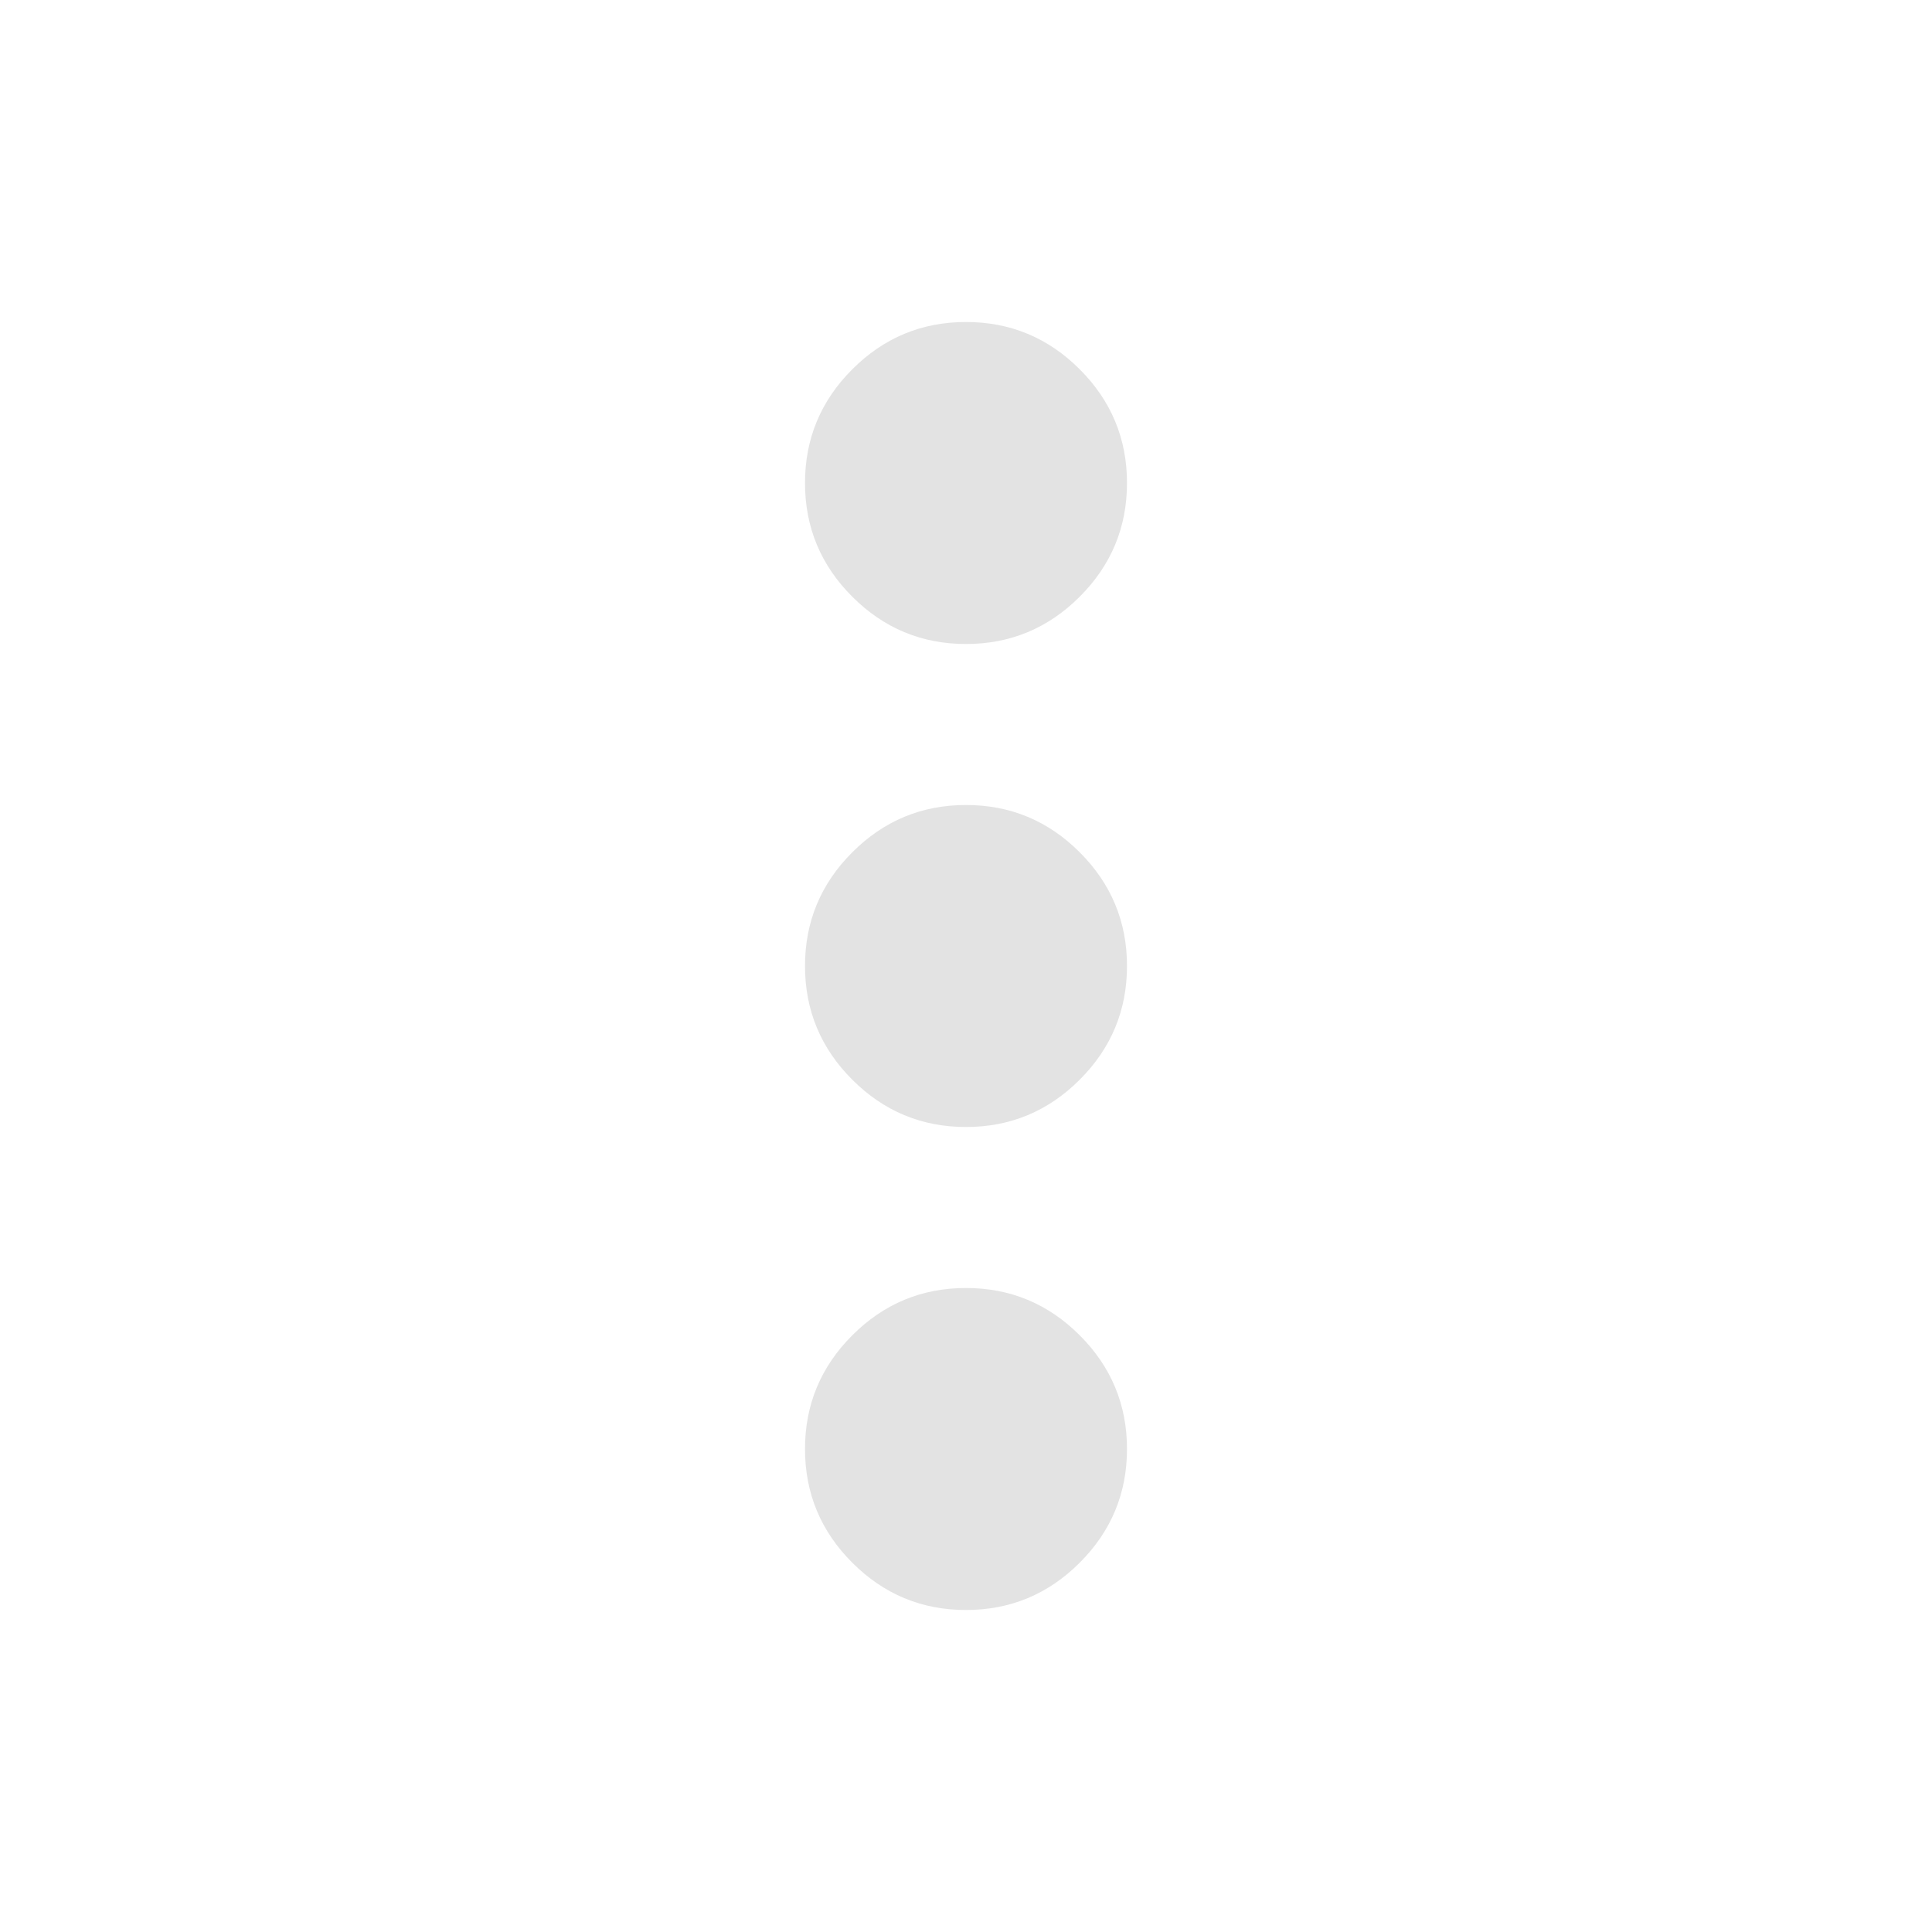
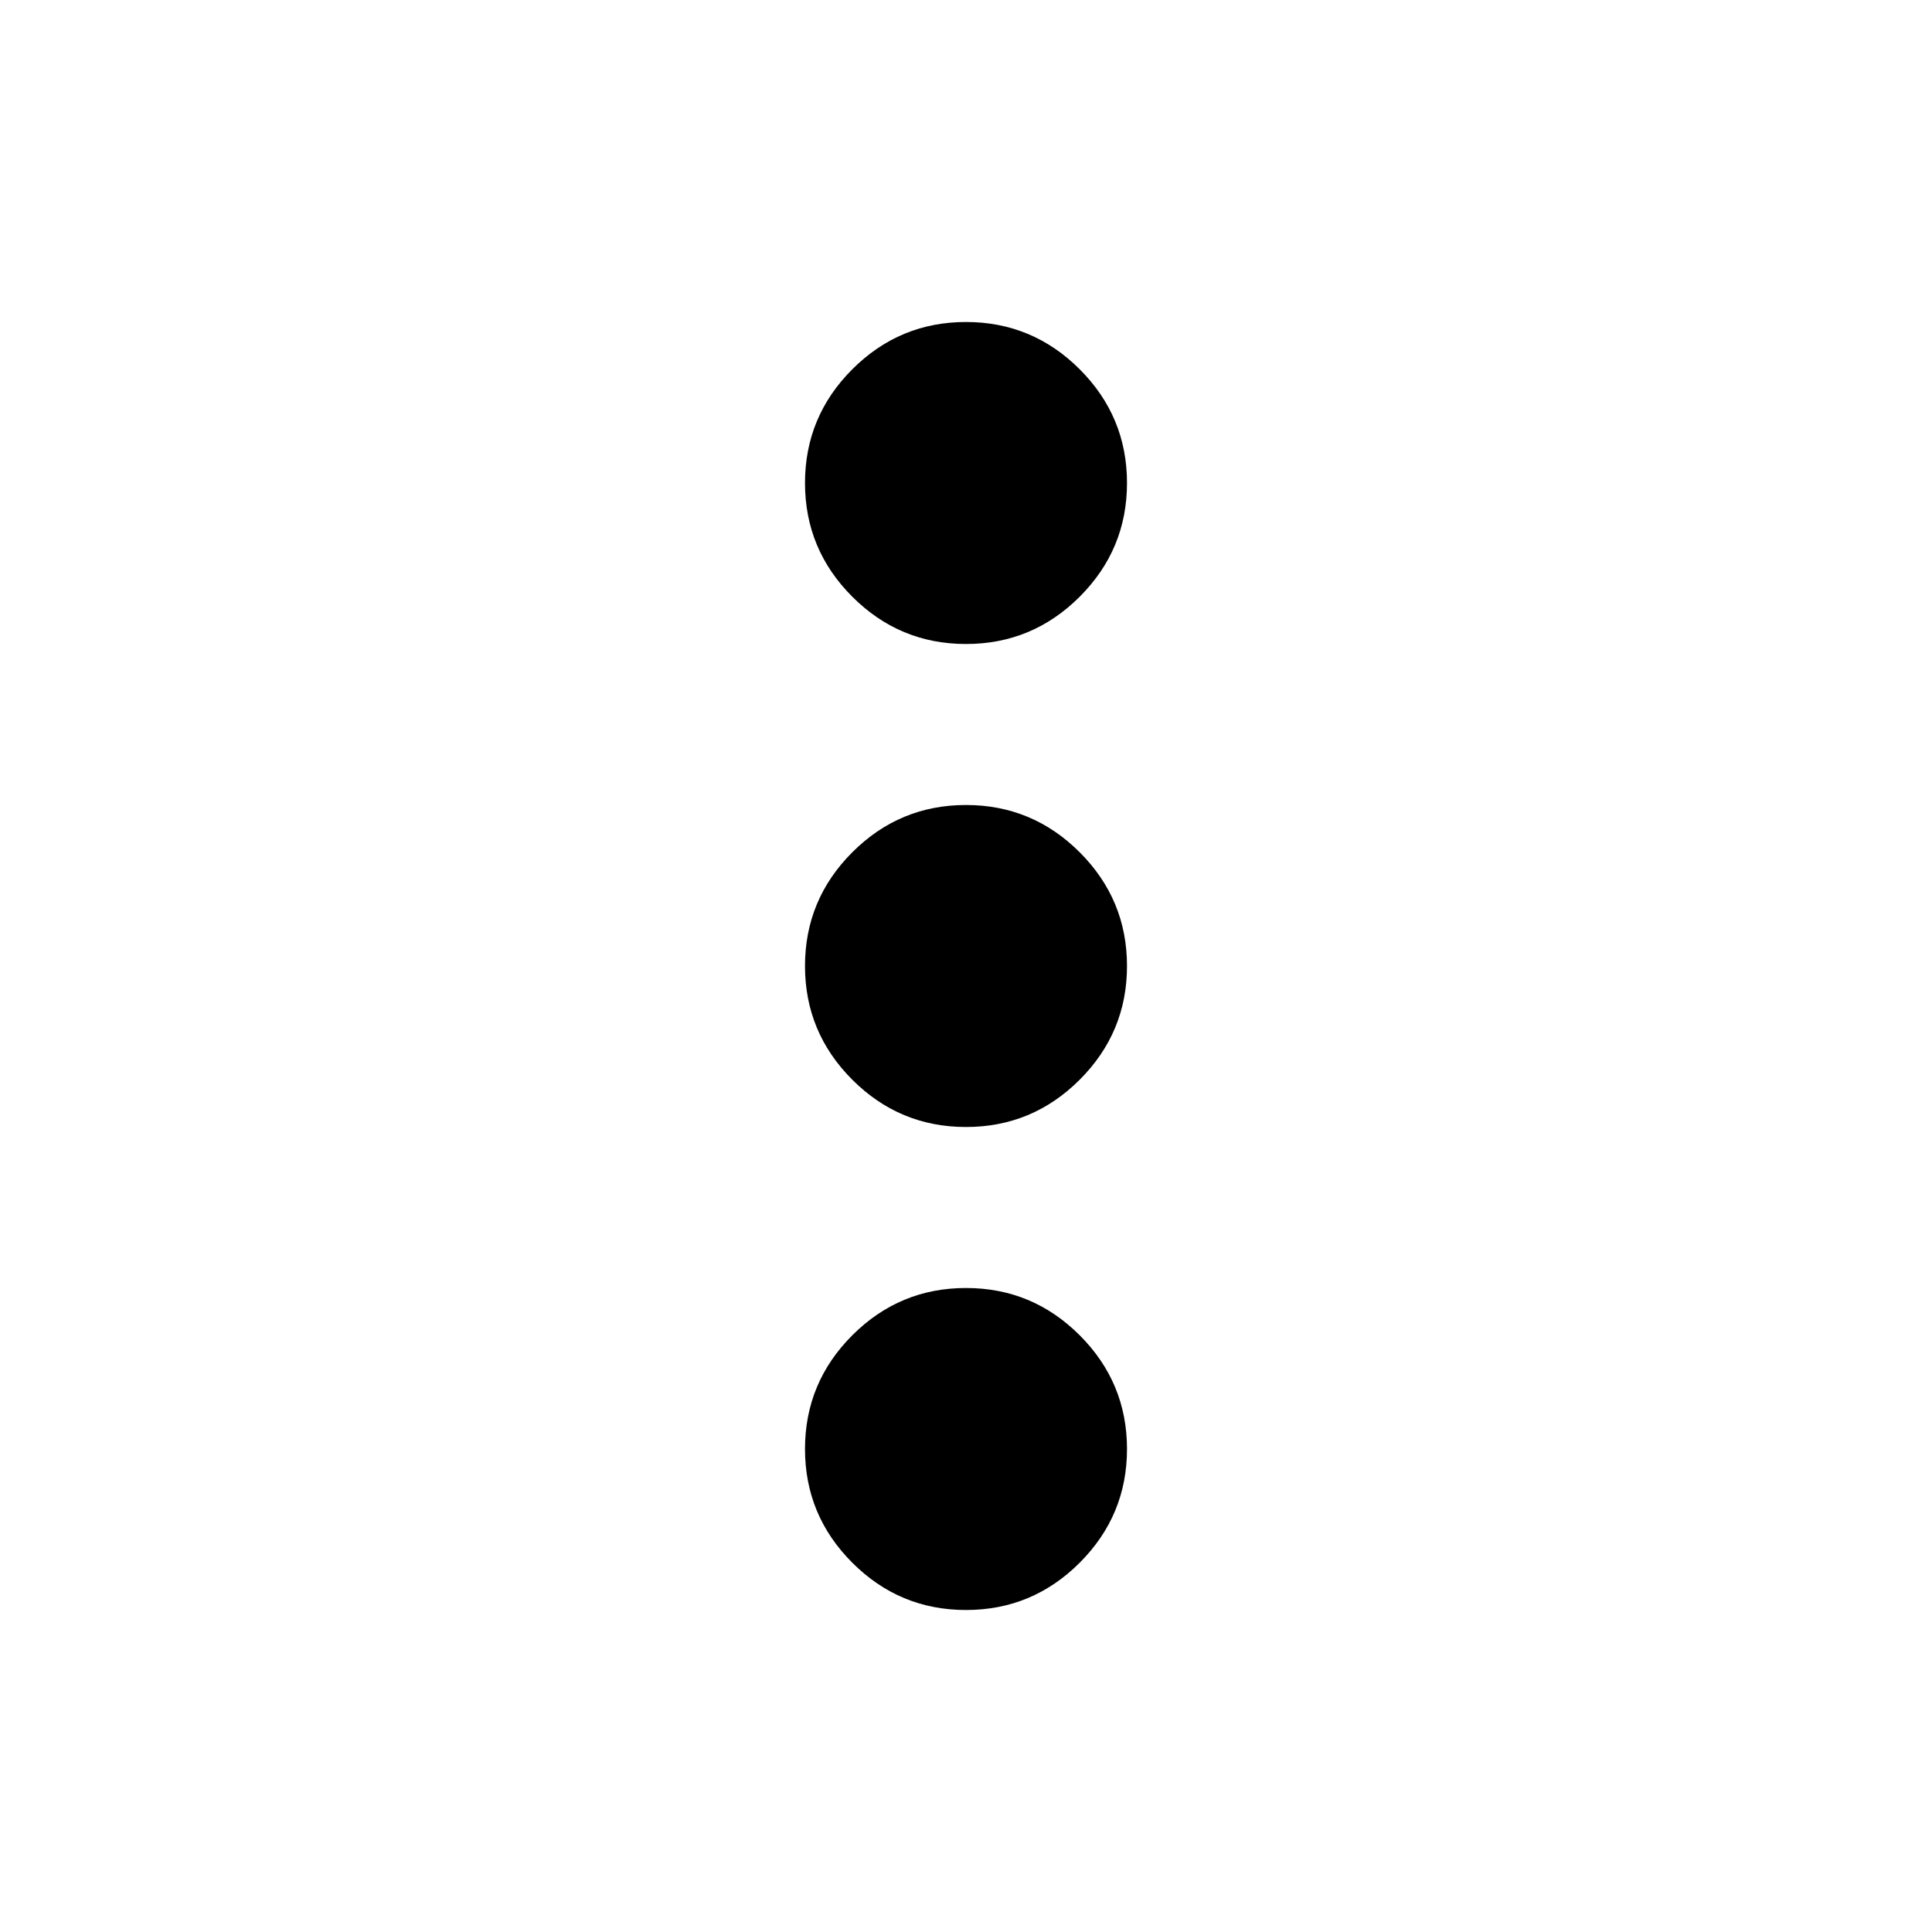
- <svg xmlns="http://www.w3.org/2000/svg" height="24px" viewBox="0 -960 960 960" width="24px" fill="#e3e3e3">
+ <svg xmlns="http://www.w3.org/2000/svg" height="24px" viewBox="0 -960 960 960" width="24px" fill="{color}">
  <path d="M480-160q-33 0-56.5-23.5T400-240q0-33 23.5-56.5T480-320q33 0 56.5 23.5T560-240q0 33-23.5 56.5T480-160Zm0-240q-33 0-56.5-23.5T400-480q0-33 23.5-56.5T480-560q33 0 56.5 23.5T560-480q0 33-23.5 56.5T480-400Zm0-240q-33 0-56.5-23.5T400-720q0-33 23.5-56.5T480-800q33 0 56.5 23.5T560-720q0 33-23.5 56.5T480-640Z" />
</svg>
